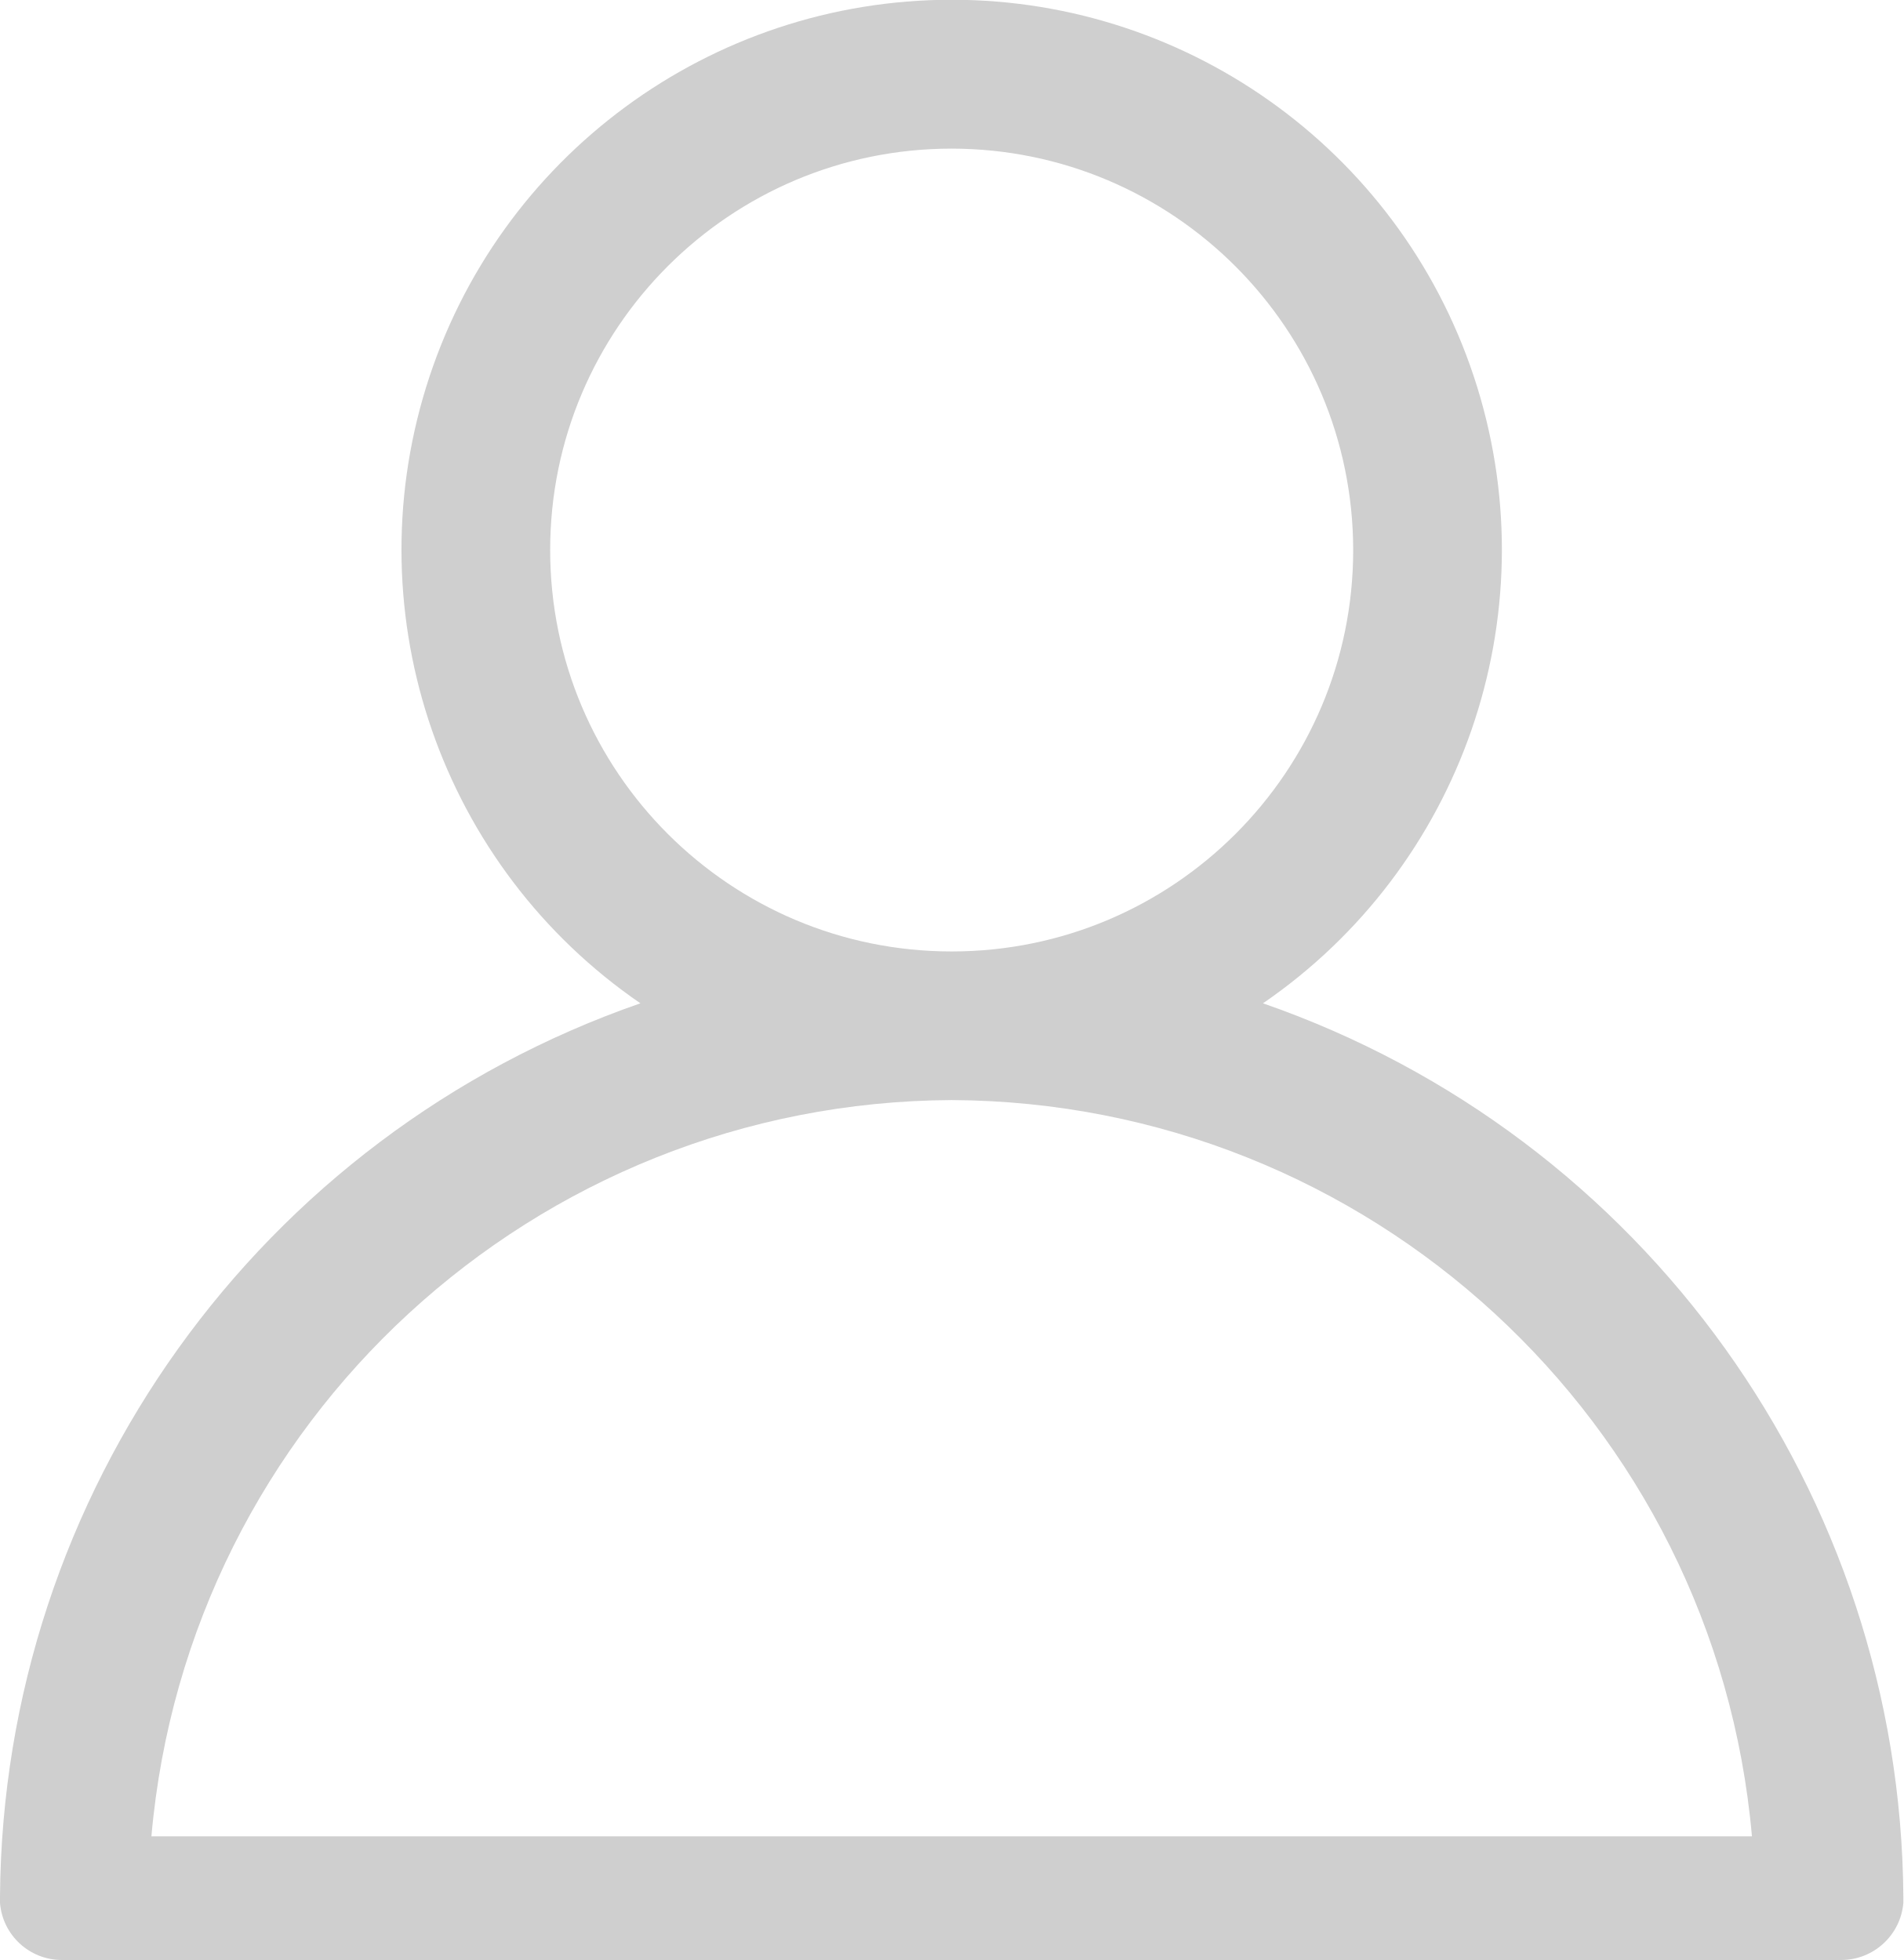
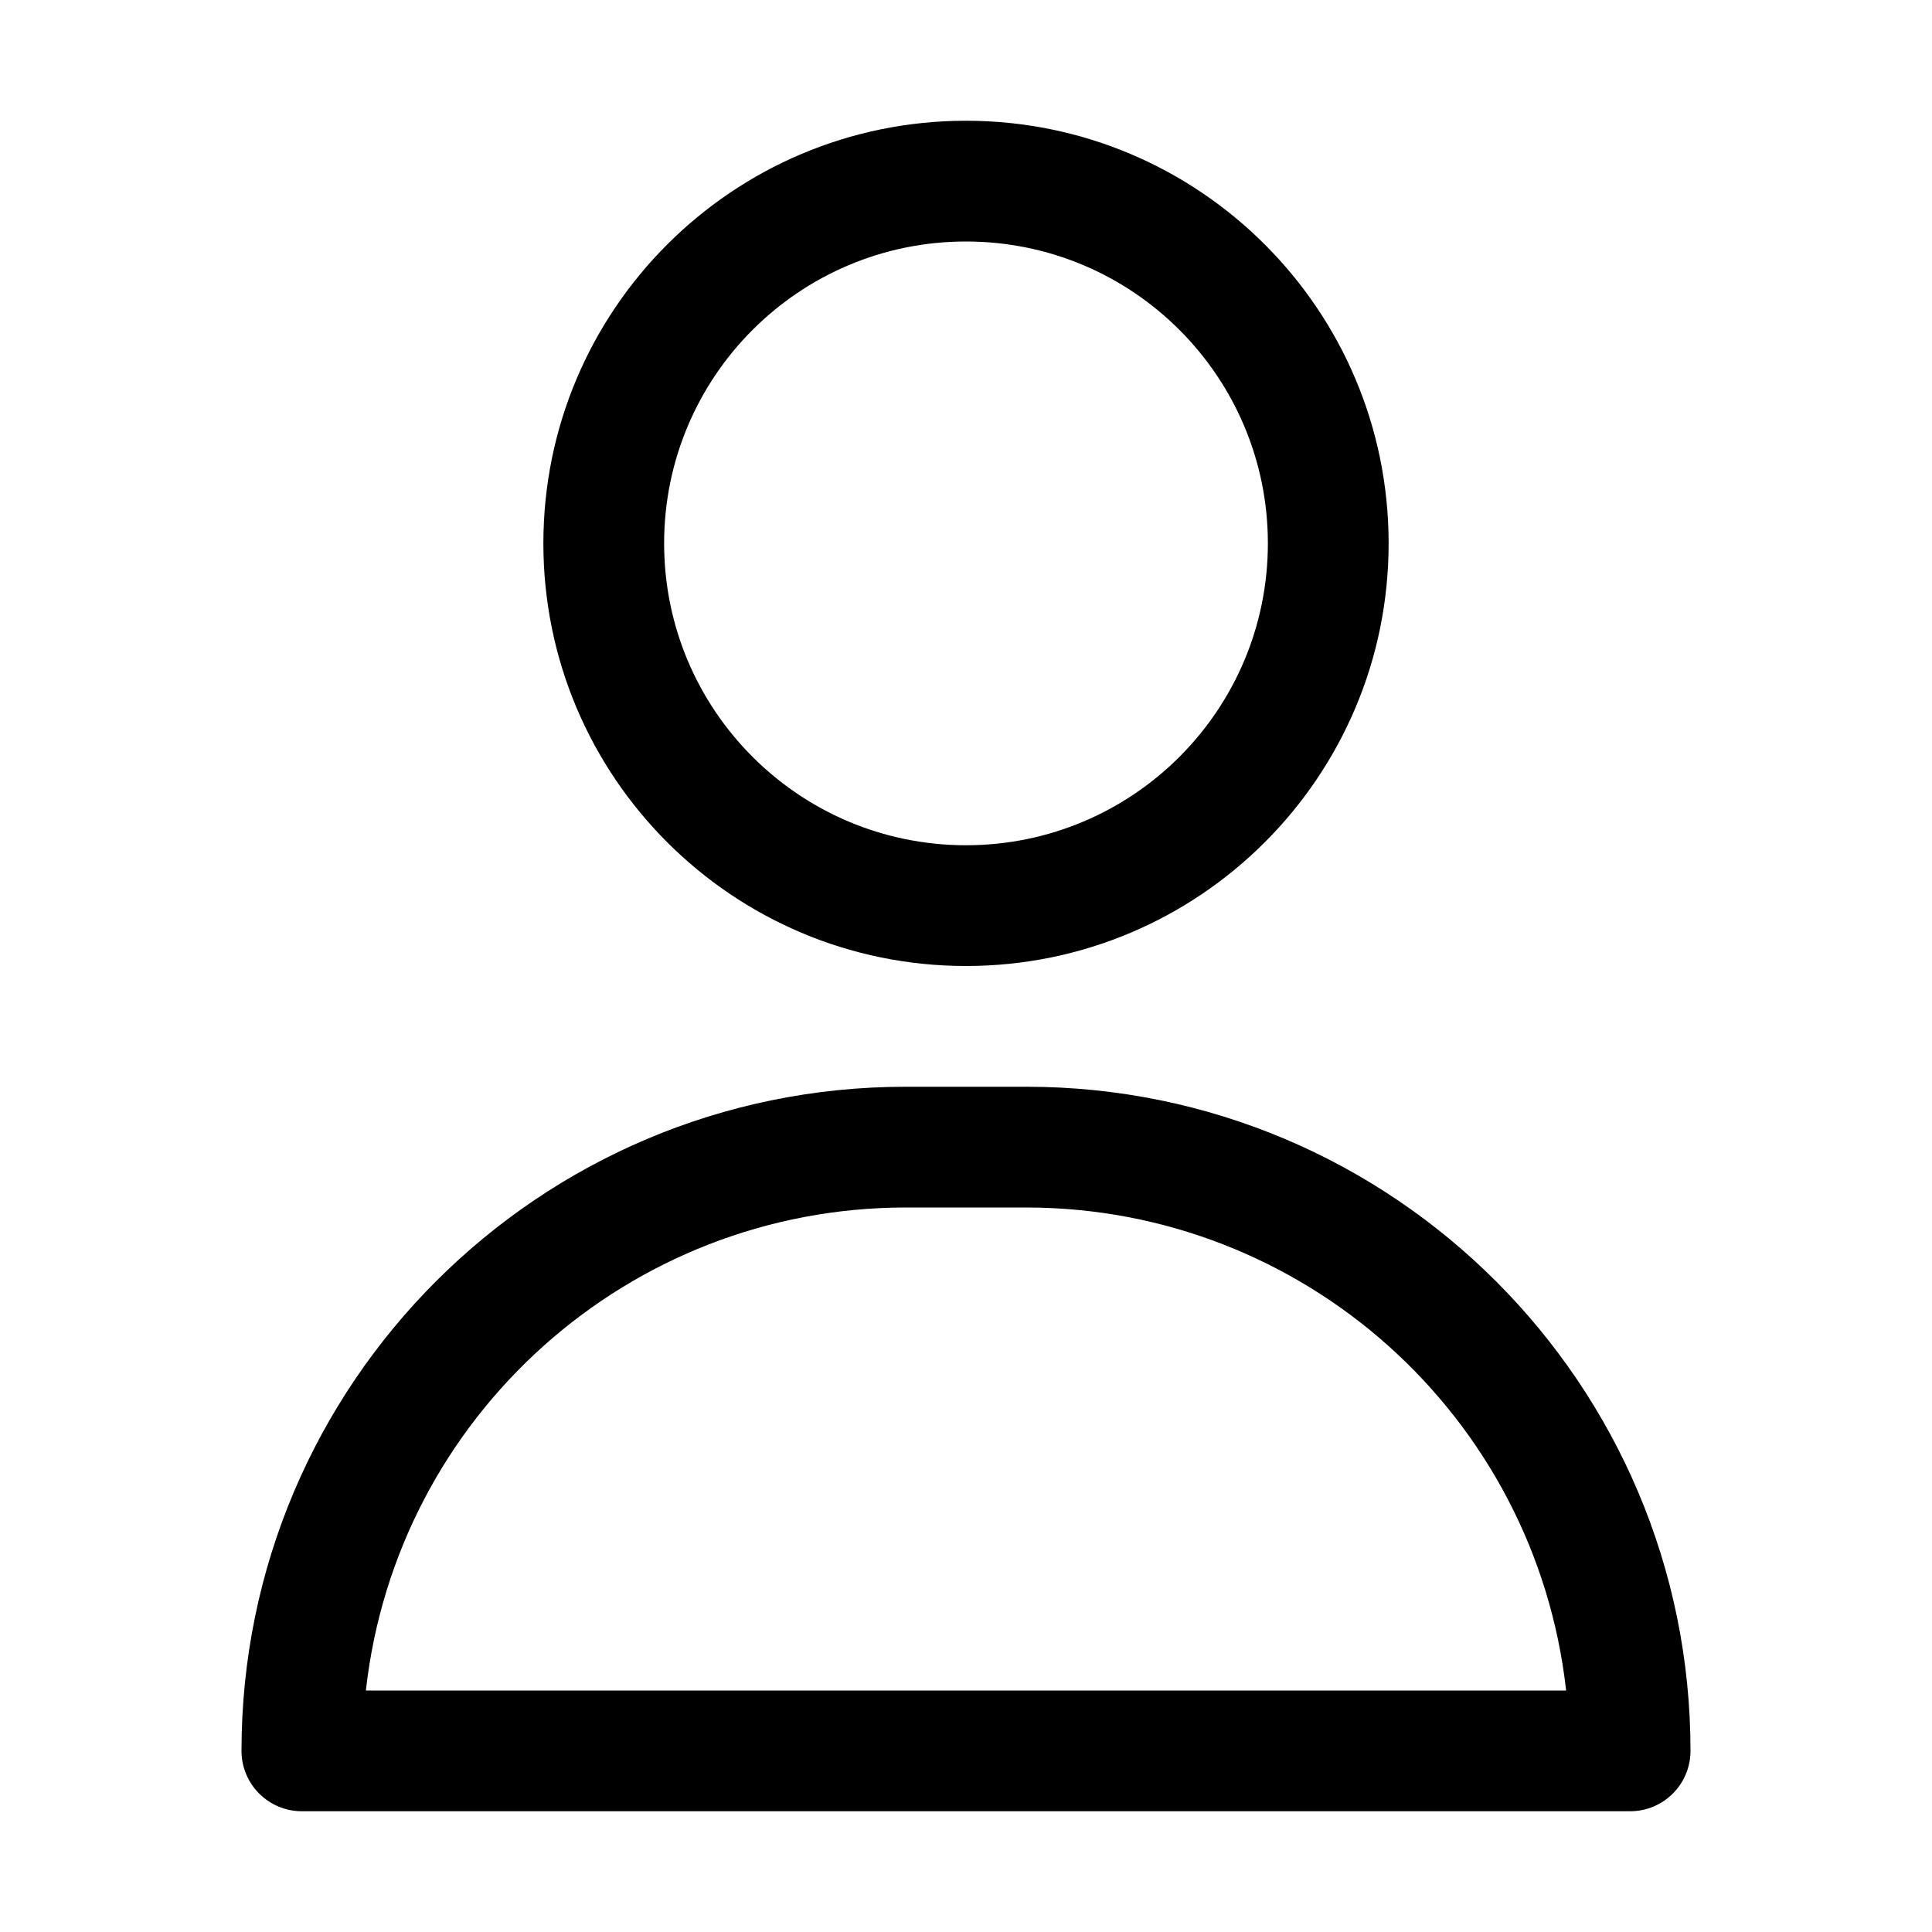
- <svg xmlns="http://www.w3.org/2000/svg" width="20" height="20.6" viewBox="0 0 20 20.6">
-   <path id="user-icon" d="M19.35,20.6H.65A.652.652,0,0,1,0,20l0-.04v-.027a10.014,10.014,0,0,1,6.729-9.388,5.781,5.781,0,1,1,6.542,0A10.015,10.015,0,0,1,20,19.933V20A.656.656,0,0,1,19.35,20.6ZM10,11.562A8.483,8.483,0,0,0,1.591,19.3H18.409A8.483,8.483,0,0,0,10,11.562Zm0-10a4.219,4.219,0,1,0,4.219,4.219A4.224,4.224,0,0,0,10,1.562Z" fill="#cfcfcf" />
+ <svg xmlns="http://www.w3.org/2000/svg" viewBox="0 0 32 32">
+   <g id="about">
+     <path d="M16,16A7,7,0,1,0,9,9,7,7,0,0,0,16,16ZM16,4a5,5,0,1,1-5,5A5,5,0,0,1,16,4Z" />
+     <path d="M17,18H15A11,11,0,0,0,4,29a1,1,0,0,0,1,1H27a1,1,0,0,0,1-1A11,11,0,0,0,17,18ZM6.06,28A9,9,0,0,1,15,20h2a9,9,0,0,1,8.94,8Z" />
+   </g>
</svg>
